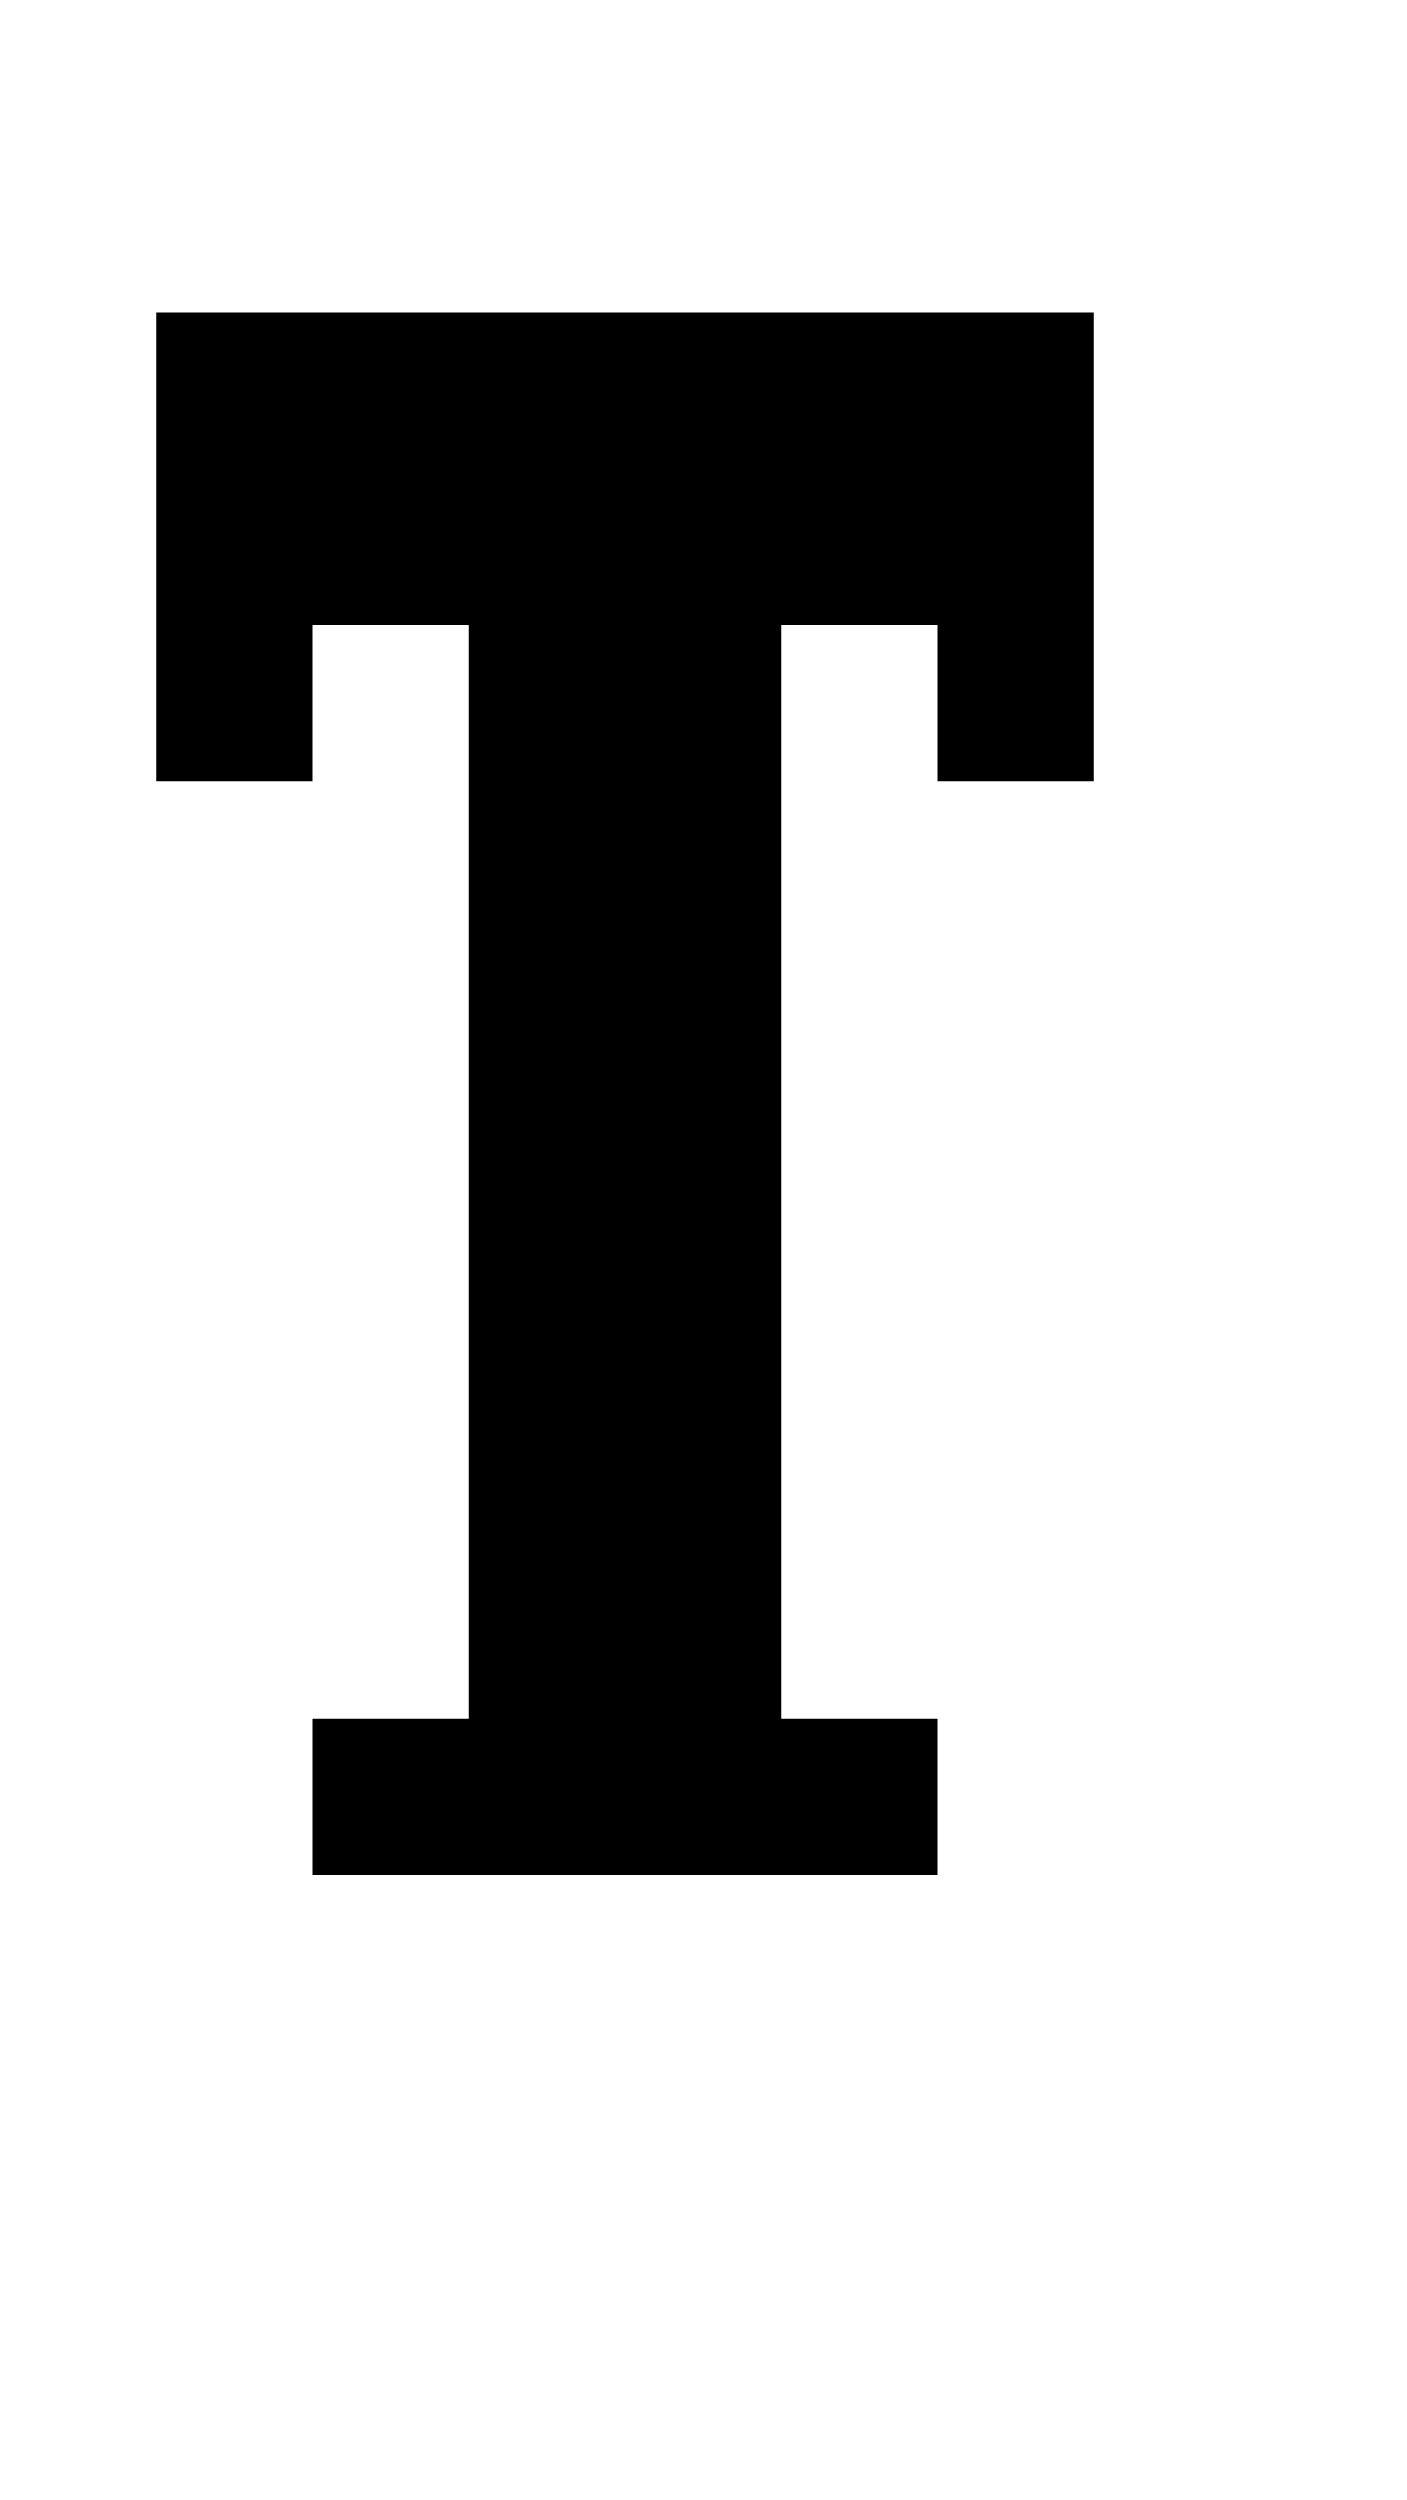
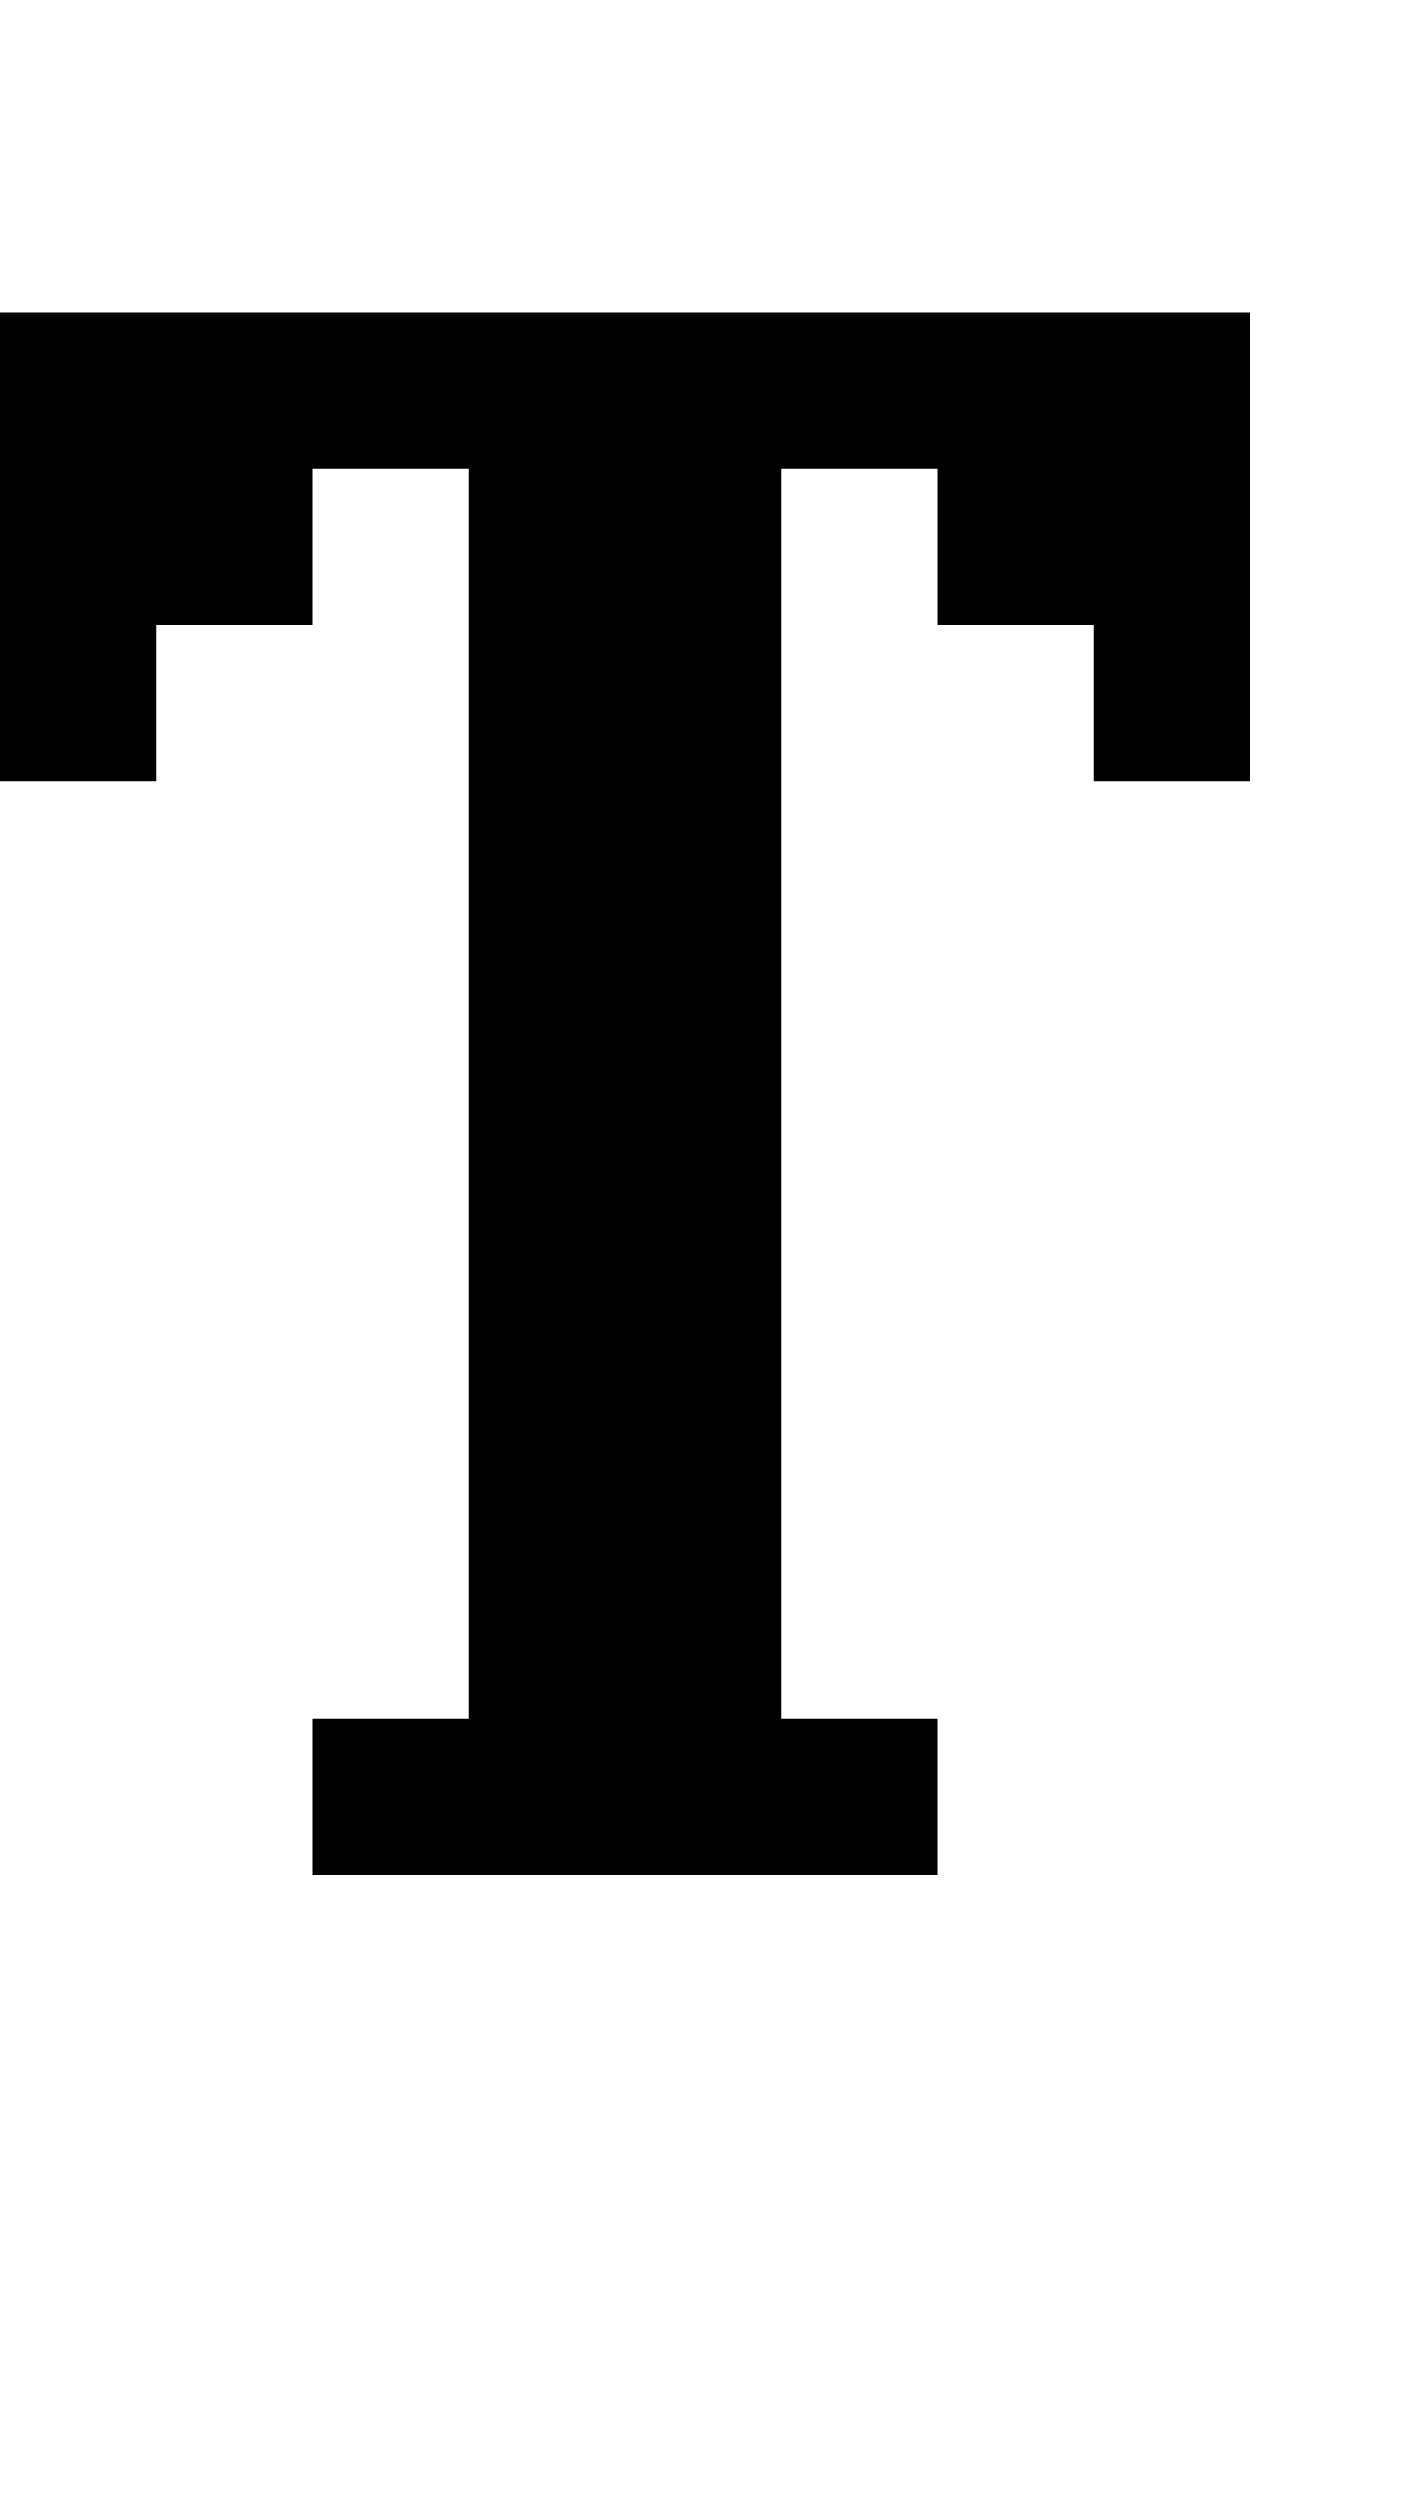
<svg xmlns="http://www.w3.org/2000/svg" baseProfile="full" height="16px" version="1.1" viewBox="0 0 9 16" width="9px">
  <defs />
  <g id="x000000_r0_g0_b0_a1.0">
-     <path d="M 3,4 2,4 2,5 1,5 1,2 7,2 7,5 6,5 6,4 5,4 5,11 6,11 6,12 2,12 2,11 3,11 z" fill="#000000" fill-opacity="1.0" id="x000000_r0_g0_b0_a1.0_shape1" />
+     <path d="M 3,10 3,3 2,3 2,4 1,4 1,5 0,5 0,2 8,2 8,5 7,5 7,4 6,4 6,3 5,3 5,11 6,11 6,12 2,12 2,11 3,11 z" fill="#000000" fill-opacity="1.0" id="x000000_r0_g0_b0_a1.0_shape1" />
  </g>
</svg>
